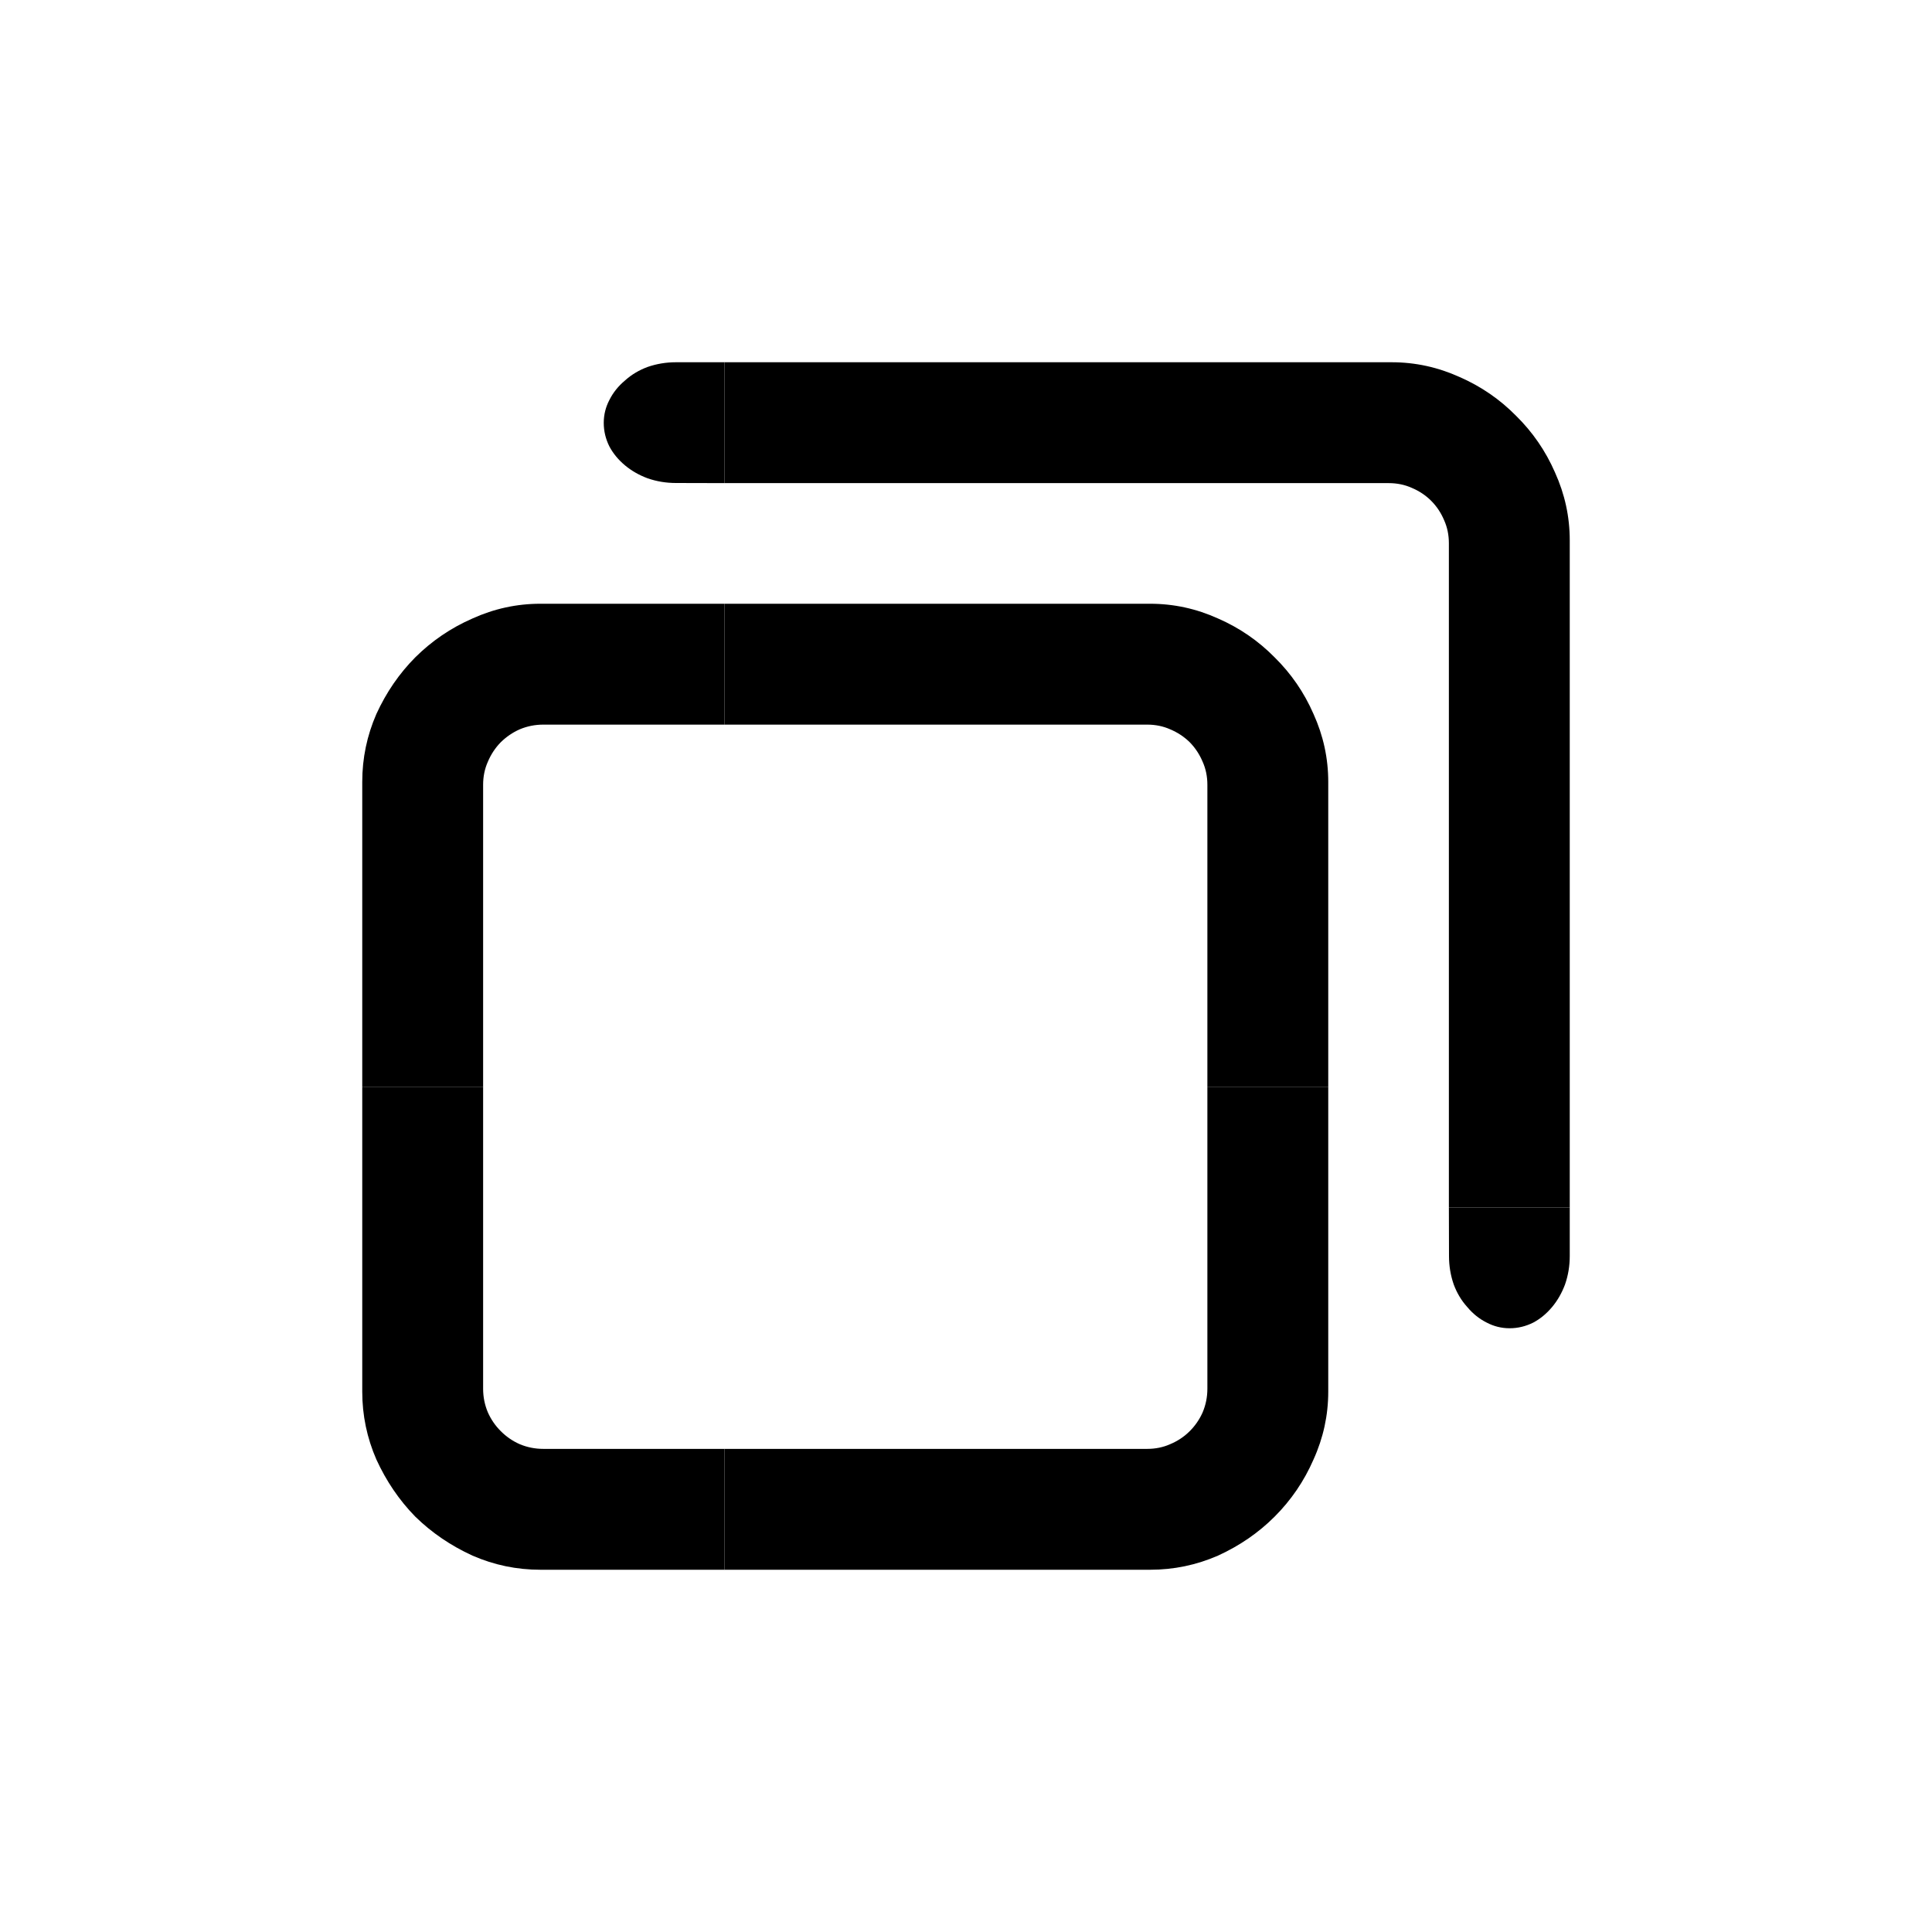
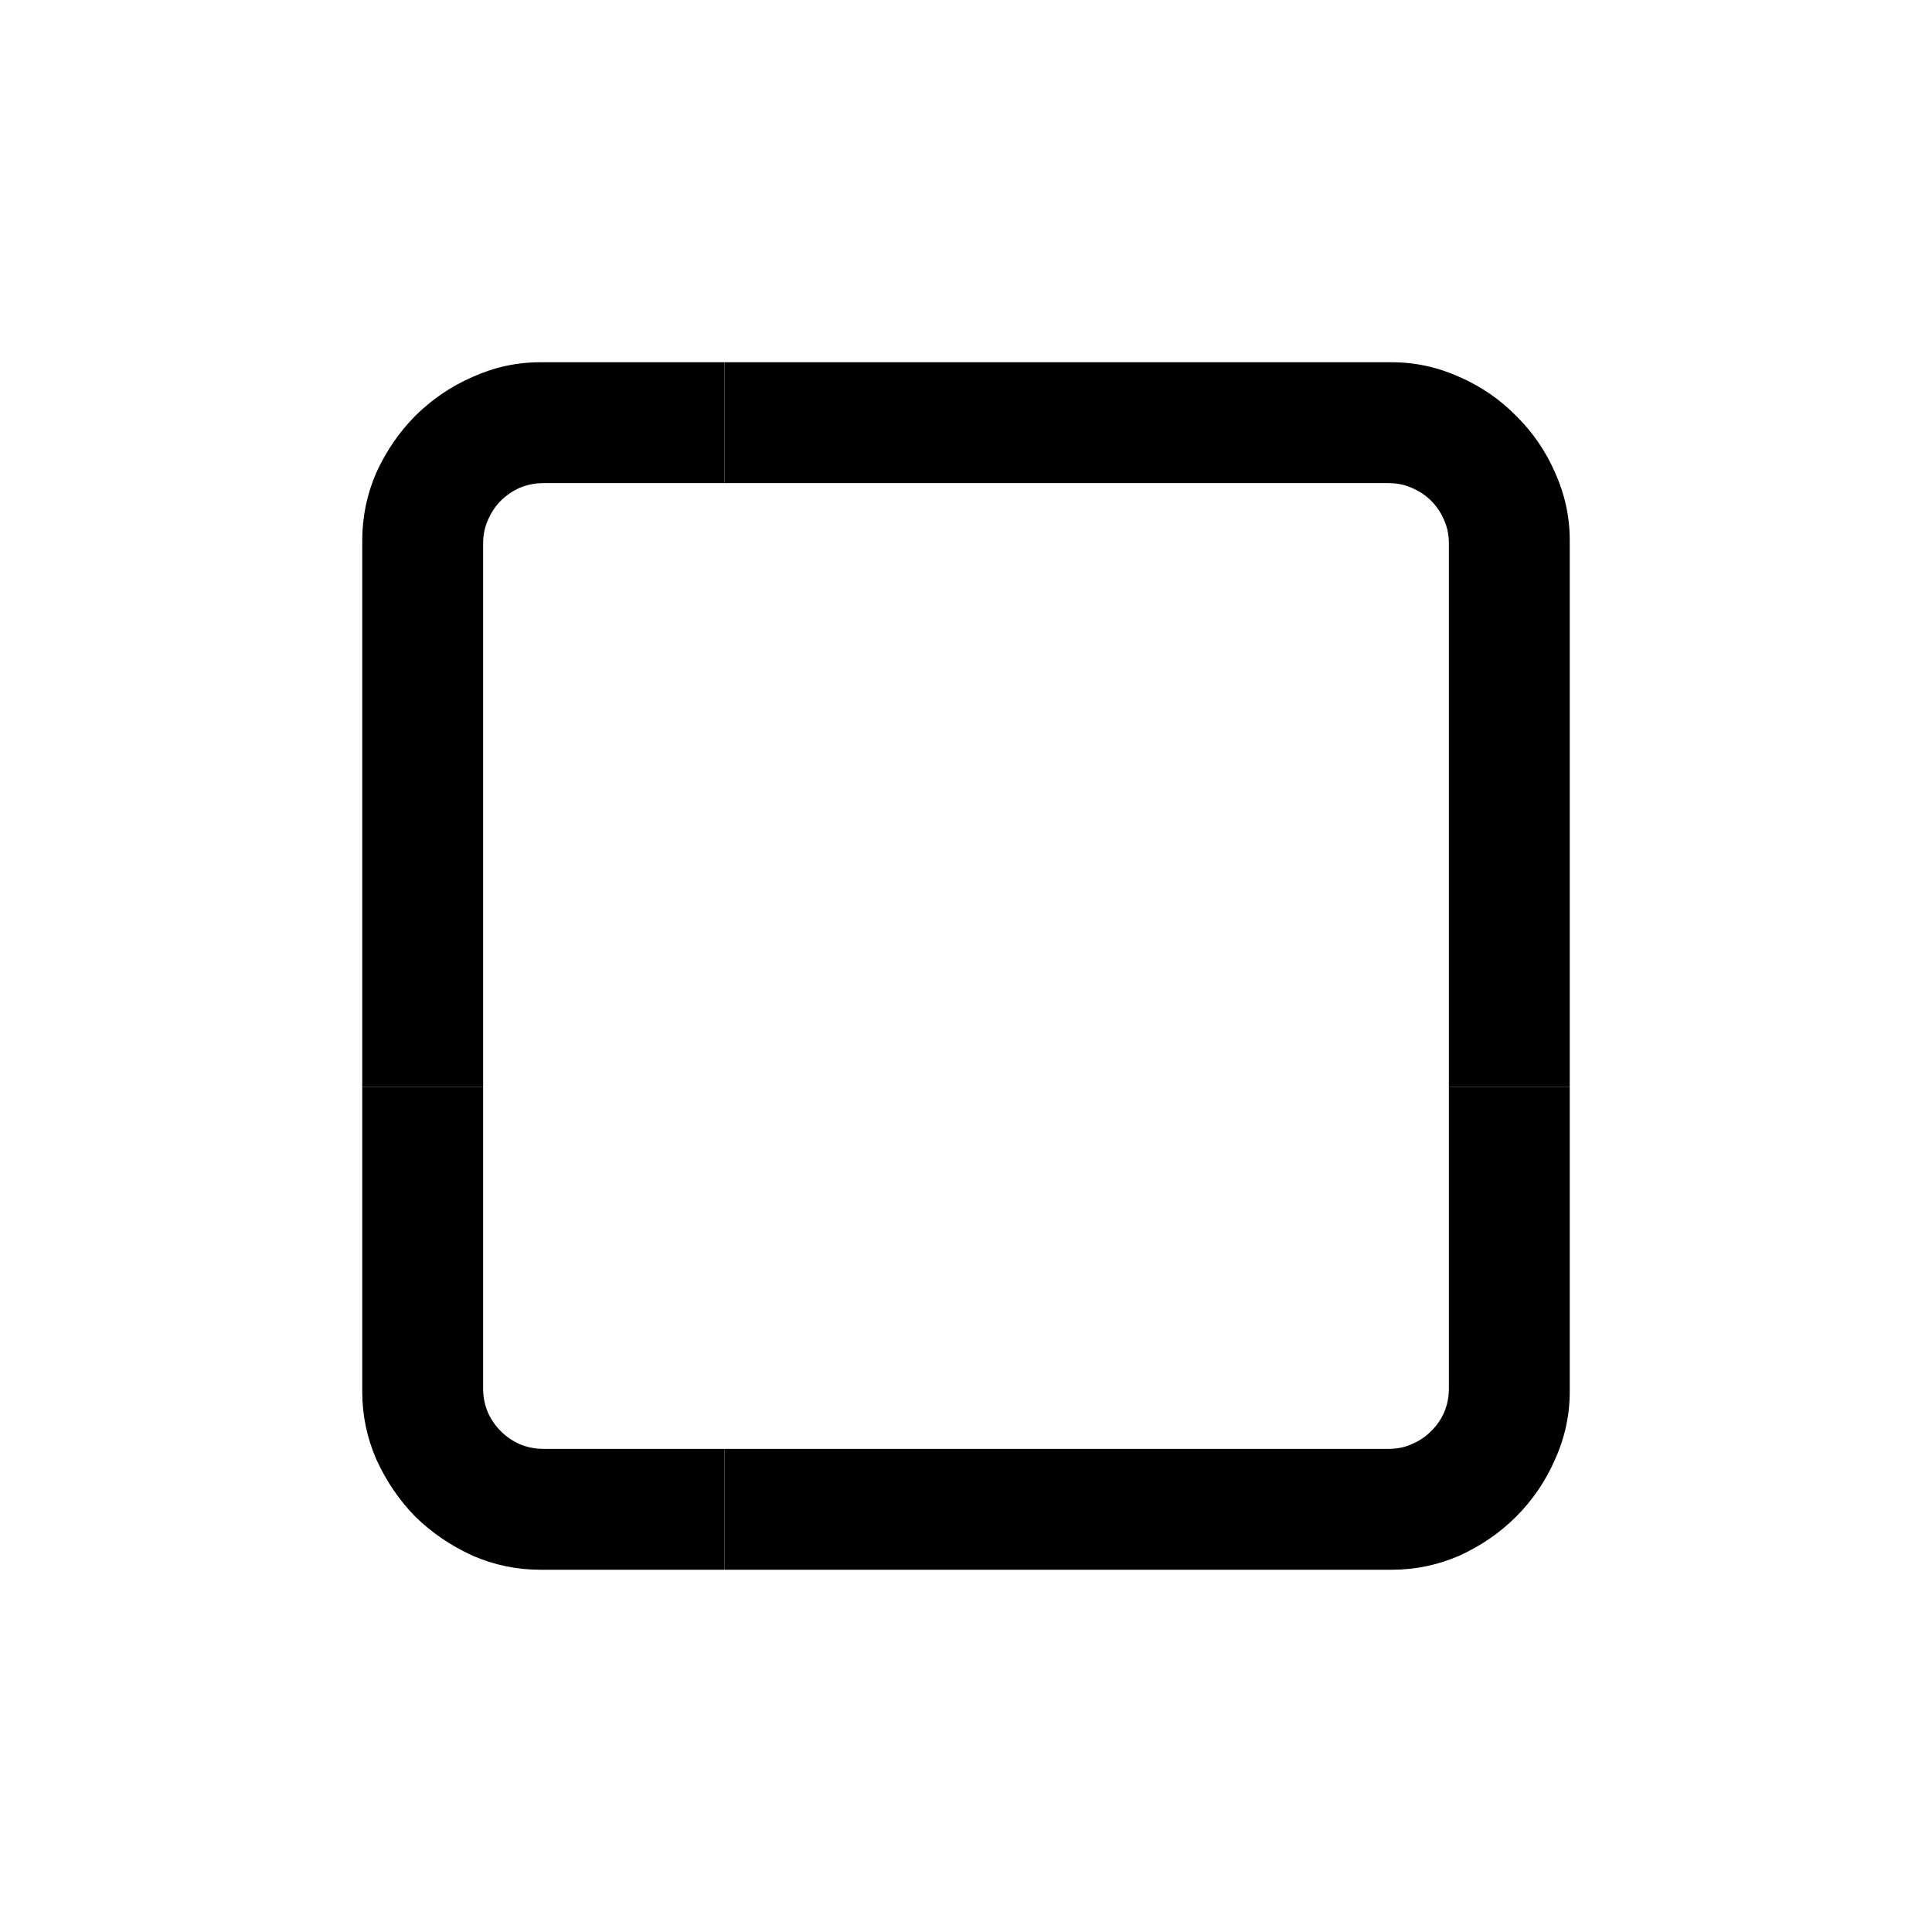
<svg xmlns="http://www.w3.org/2000/svg" width="16" height="16" viewBox="0 0 16 16" fill="none">
-   <path d="M4.475 5H6V6.001H4.499C4.431 6.001 4.366 6.014 4.304 6.04C4.245 6.066 4.193 6.102 4.147 6.147C4.102 6.193 4.066 6.247 4.04 6.309C4.014 6.367 4.001 6.431 4.001 6.499V9H3V6.475C3 6.279 3.039 6.092 3.117 5.913C3.199 5.734 3.306 5.578 3.439 5.444C3.576 5.308 3.734 5.2 3.913 5.122C4.092 5.041 4.279 5 4.475 5Z" fill="black" />
+   <path d="M4.475 3H6V4.001H4.499C4.431 4.001 4.366 4.014 4.304 4.04C4.245 4.066 4.193 4.102 4.147 4.147C4.102 4.193 4.066 4.247 4.04 4.309C4.014 4.367 4.001 4.431 4.001 4.499V9H3V4.475C3 4.279 3.039 4.092 3.117 3.913C3.199 3.734 3.306 3.578 3.439 3.444C3.576 3.308 3.734 3.2 3.913 3.122C4.092 3.041 4.279 3 4.475 3Z" fill="black" />
  <path d="M3 9V11.525C3 11.721 3.039 11.908 3.117 12.087C3.199 12.266 3.306 12.424 3.439 12.56C3.576 12.694 3.734 12.801 3.913 12.883C4.092 12.961 4.279 13 4.475 13H6V11.999H4.499C4.431 11.999 4.366 11.986 4.304 11.96C4.245 11.934 4.193 11.898 4.147 11.852C4.102 11.807 4.066 11.755 4.04 11.696C4.014 11.634 4.001 11.569 4.001 11.501V9H3Z" fill="black" />
-   <path d="M6 11.999V13H9.525C9.721 13 9.908 12.961 10.087 12.883C10.266 12.801 10.422 12.694 10.556 12.56C10.692 12.424 10.8 12.266 10.878 12.087C10.959 11.908 11 11.721 11 11.525V9H9.999V11.501C9.999 11.569 9.986 11.634 9.96 11.696C9.934 11.755 9.898 11.807 9.853 11.852C9.807 11.898 9.753 11.934 9.691 11.96C9.633 11.986 9.569 11.999 9.501 11.999H6Z" fill="black" />
-   <path d="M9.999 9H11V6.475C11 6.279 10.959 6.092 10.878 5.913C10.8 5.734 10.692 5.578 10.556 5.444C10.422 5.308 10.266 5.2 10.087 5.122C9.908 5.041 9.721 5 9.525 5H6V6.001H9.501C9.569 6.001 9.633 6.014 9.691 6.04C9.753 6.066 9.807 6.102 9.853 6.147C9.898 6.193 9.934 6.247 9.96 6.309C9.986 6.367 9.999 6.431 9.999 6.499V9Z" fill="black" />
-   <path d="M6 3V4.001H11.501C11.569 4.001 11.633 4.014 11.691 4.04C11.753 4.066 11.807 4.102 11.852 4.147C11.898 4.193 11.934 4.247 11.96 4.309C11.986 4.367 11.999 4.431 11.999 4.499V10H13V4.475C13 4.279 12.959 4.092 12.878 3.913C12.8 3.734 12.692 3.578 12.556 3.444C12.422 3.308 12.266 3.2 12.087 3.122C11.908 3.041 11.721 3 11.525 3H6Z" fill="black" />
-   <path d="M5.363 3.961C5.438 3.987 5.516 4 5.598 4L6 4.001V3H5.598C5.516 3 5.438 3.013 5.363 3.039C5.293 3.065 5.23 3.102 5.176 3.151C5.121 3.197 5.078 3.25 5.047 3.312C5.016 3.371 5 3.434 5 3.502C5 3.571 5.016 3.636 5.047 3.698C5.078 3.756 5.121 3.808 5.176 3.854C5.23 3.899 5.293 3.935 5.363 3.961Z" fill="black" />
-   <path d="M12.961 10.637C12.987 10.562 13 10.484 13 10.402V10H11.999L12 10.402C12 10.484 12.013 10.562 12.039 10.637C12.065 10.707 12.102 10.77 12.151 10.824C12.197 10.879 12.25 10.922 12.312 10.953C12.371 10.984 12.434 11 12.502 11C12.571 11 12.636 10.984 12.698 10.953C12.756 10.922 12.808 10.879 12.854 10.824C12.899 10.77 12.935 10.707 12.961 10.637Z" fill="black" />
+   <path d="M6 11.999V13H11.525C11.721 13 11.908 12.961 12.087 12.883C12.266 12.801 12.422 12.694 12.556 12.56C12.692 12.424 12.8 12.266 12.878 12.087C12.959 11.908 13 11.721 13 11.525V9H11.999V11.501C11.999 11.569 11.986 11.634 11.96 11.696C11.934 11.755 11.898 11.807 11.852 11.852C11.807 11.898 11.753 11.934 11.691 11.96C11.633 11.986 11.569 11.999 11.501 11.999H6Z" fill="black" />
+   <path d="M11.999 9H13V4.475C13 4.279 12.959 4.092 12.878 3.913C12.8 3.734 12.692 3.578 12.556 3.444C12.422 3.308 12.266 3.2 12.087 3.122C11.908 3.041 11.721 3 11.525 3H6V4.001H11.501C11.569 4.001 11.633 4.014 11.691 4.04C11.753 4.066 11.807 4.102 11.852 4.147C11.898 4.193 11.934 4.247 11.96 4.309C11.986 4.367 11.999 4.431 11.999 4.499V9Z" fill="black" />
</svg>
